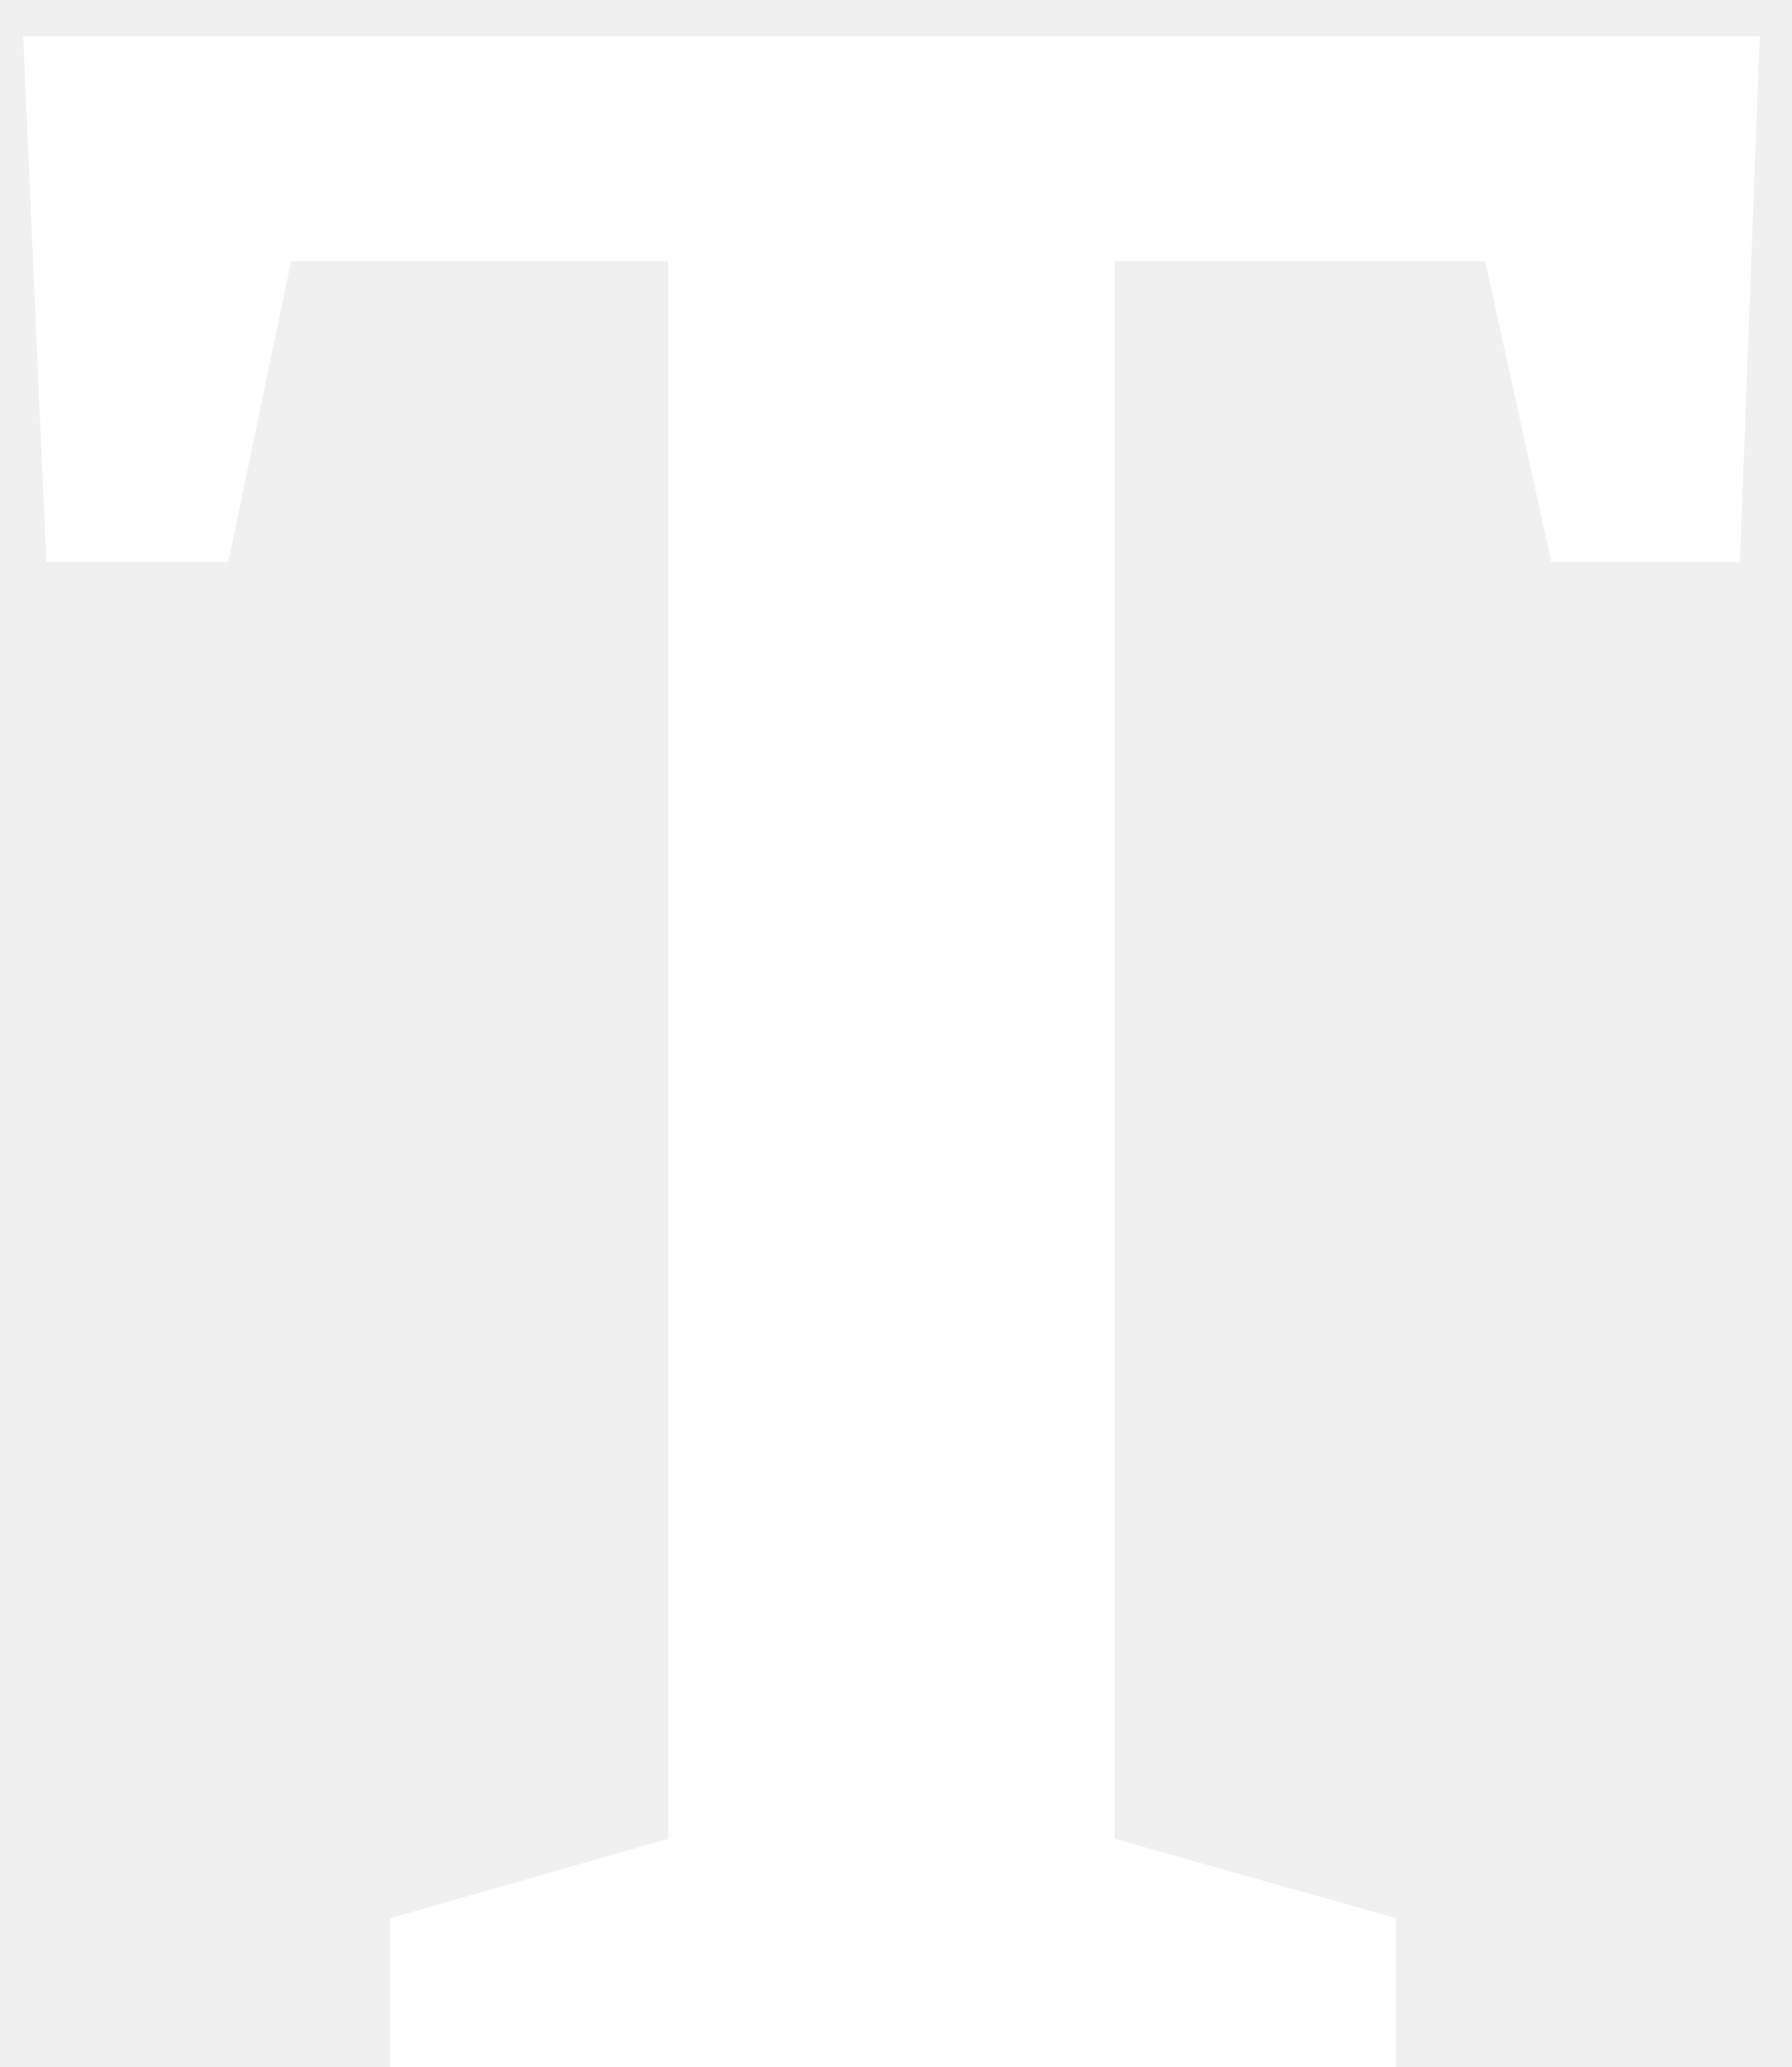
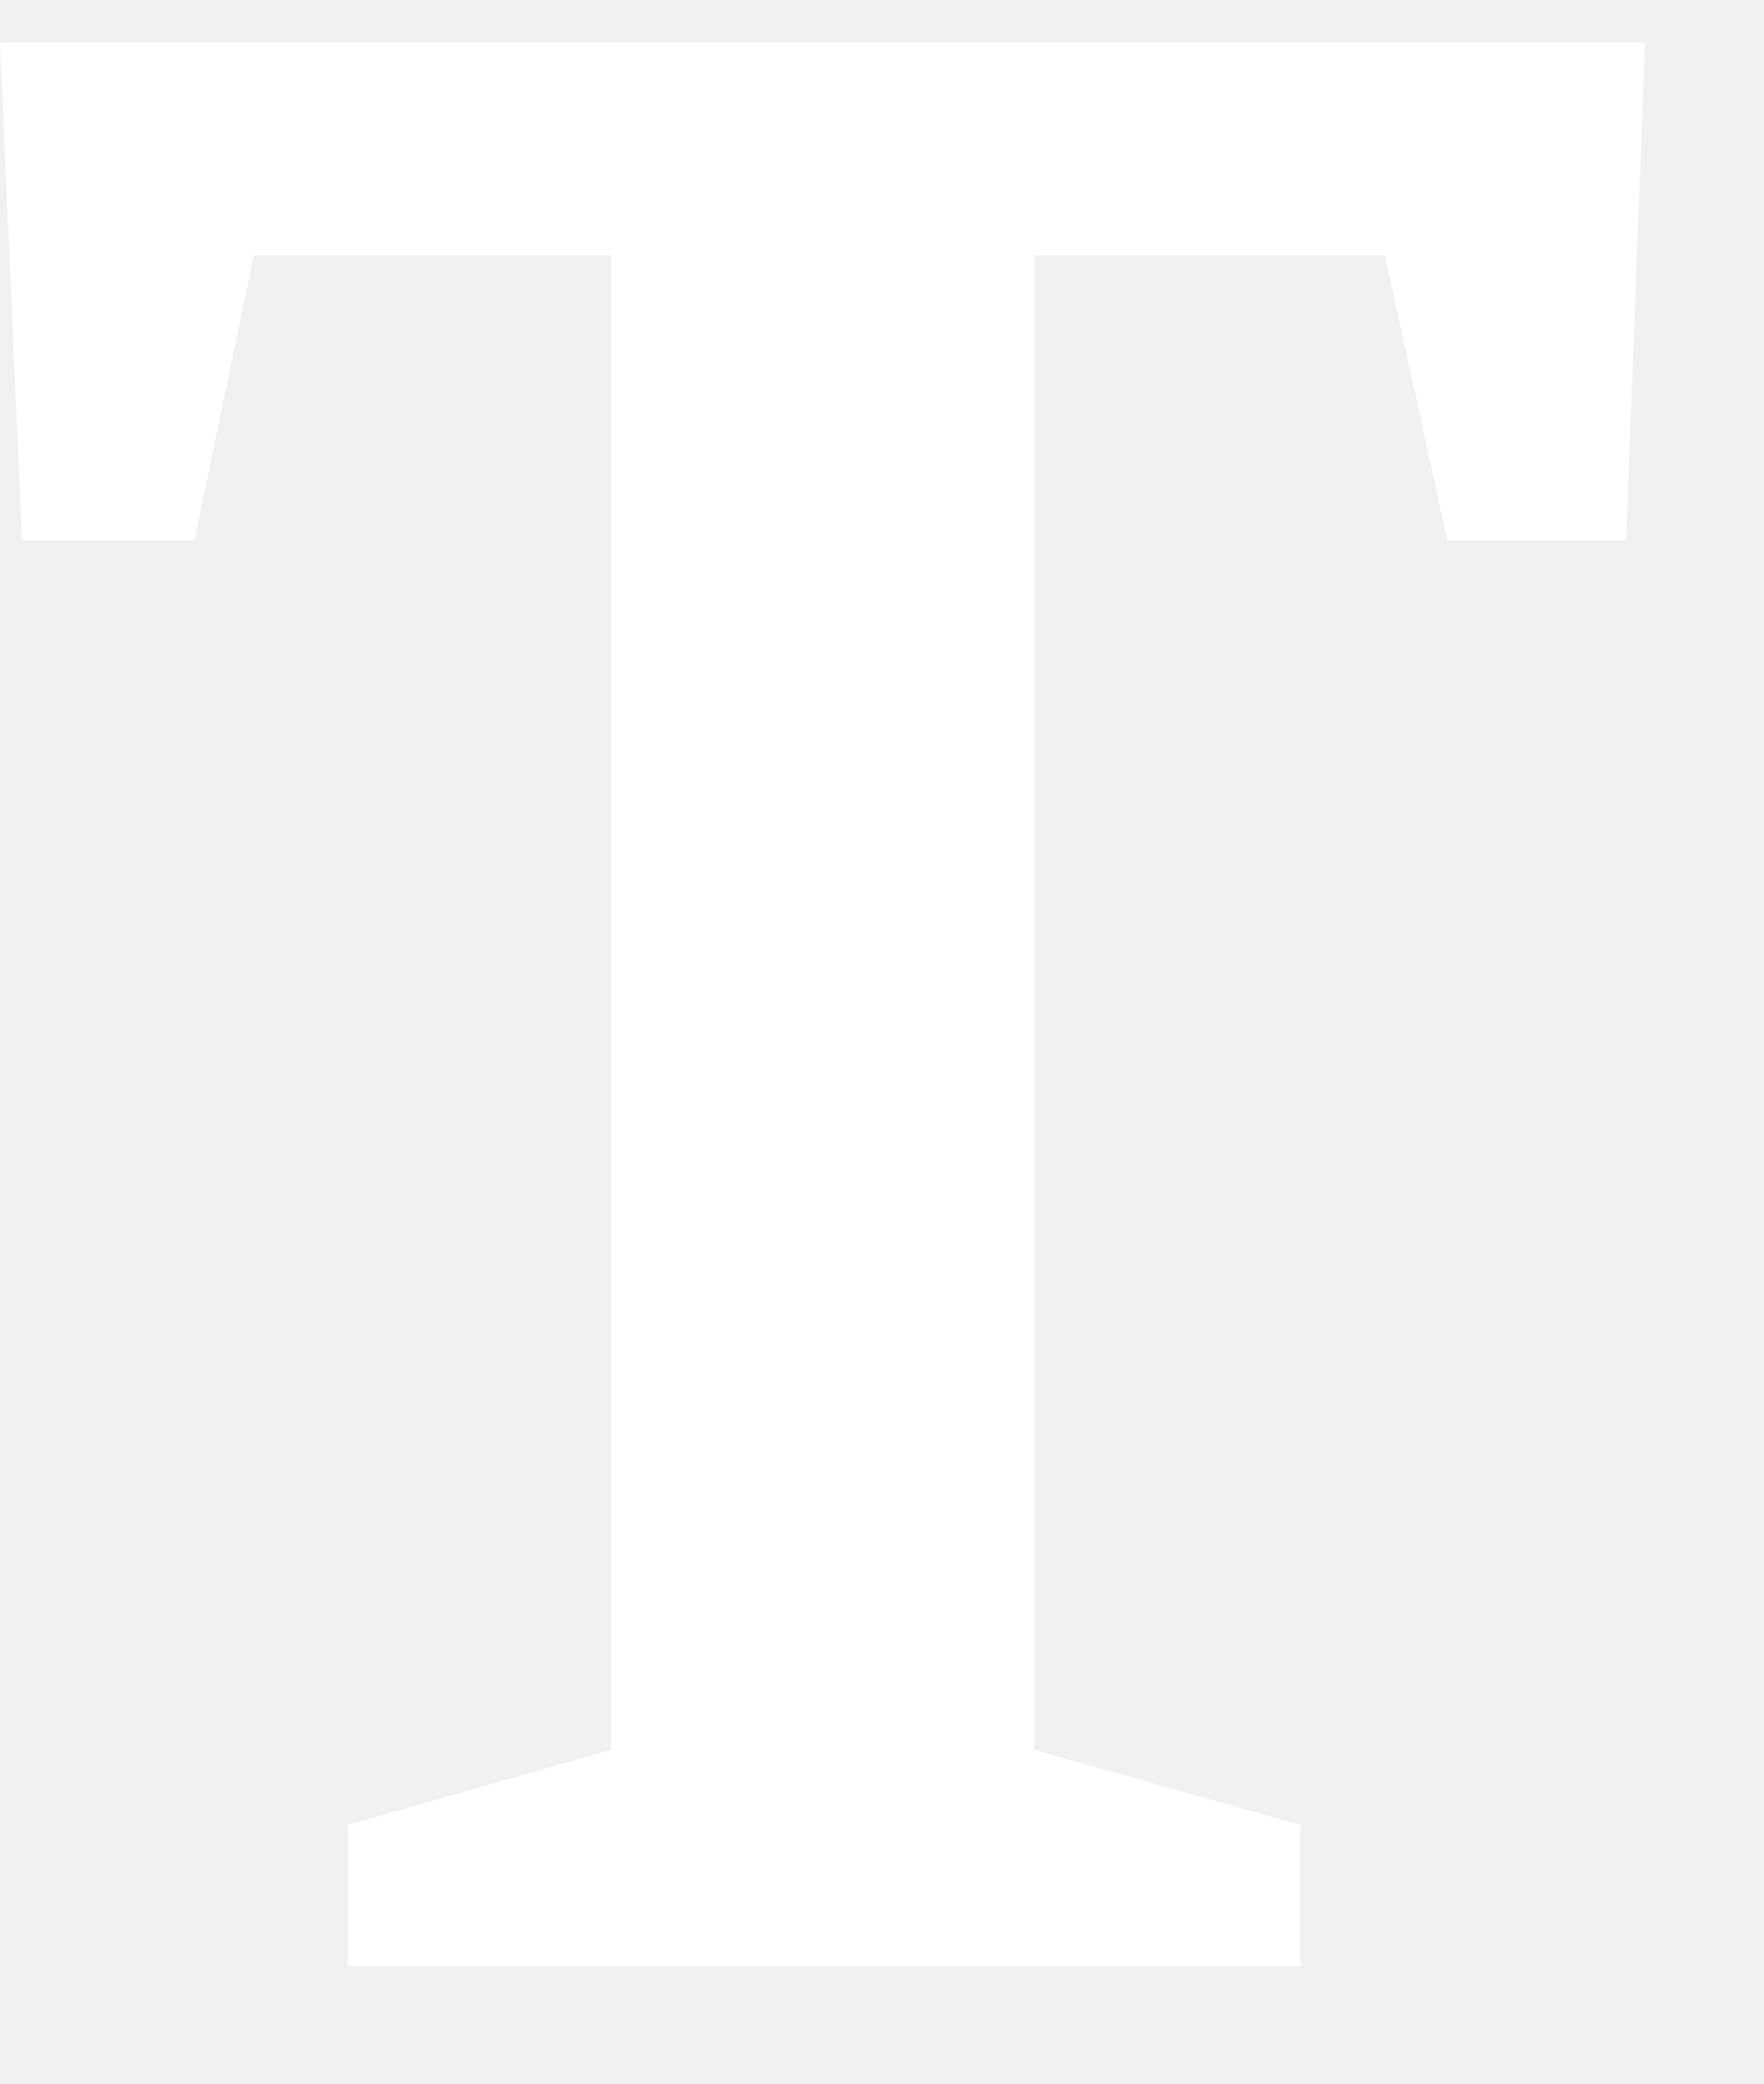
- <svg xmlns="http://www.w3.org/2000/svg" width="13" height="15" viewBox="0 0 13 15" fill="none">
-   <path d="M2.832 15V13.92L4.848 13.344V1.896H2.112L1.656 4.08H0.336L0.168 0.264H12.768L12.624 4.08H11.256L10.776 1.896H8.088V13.344L10.128 13.92V15H2.832Z" fill="white" />
+ <svg xmlns="http://www.w3.org/2000/svg" width="11" height="13" viewBox="0 0 11 13" fill="none">
+   <path d="M2.169 12.264V11.384L3.811 10.915V1.593H1.583L1.212 3.371H0.137L0 0.264H10.261L10.143 3.371H9.029L8.638 1.593H6.45V10.915L8.111 11.384V12.264H2.169Z" fill="white" />
</svg>
